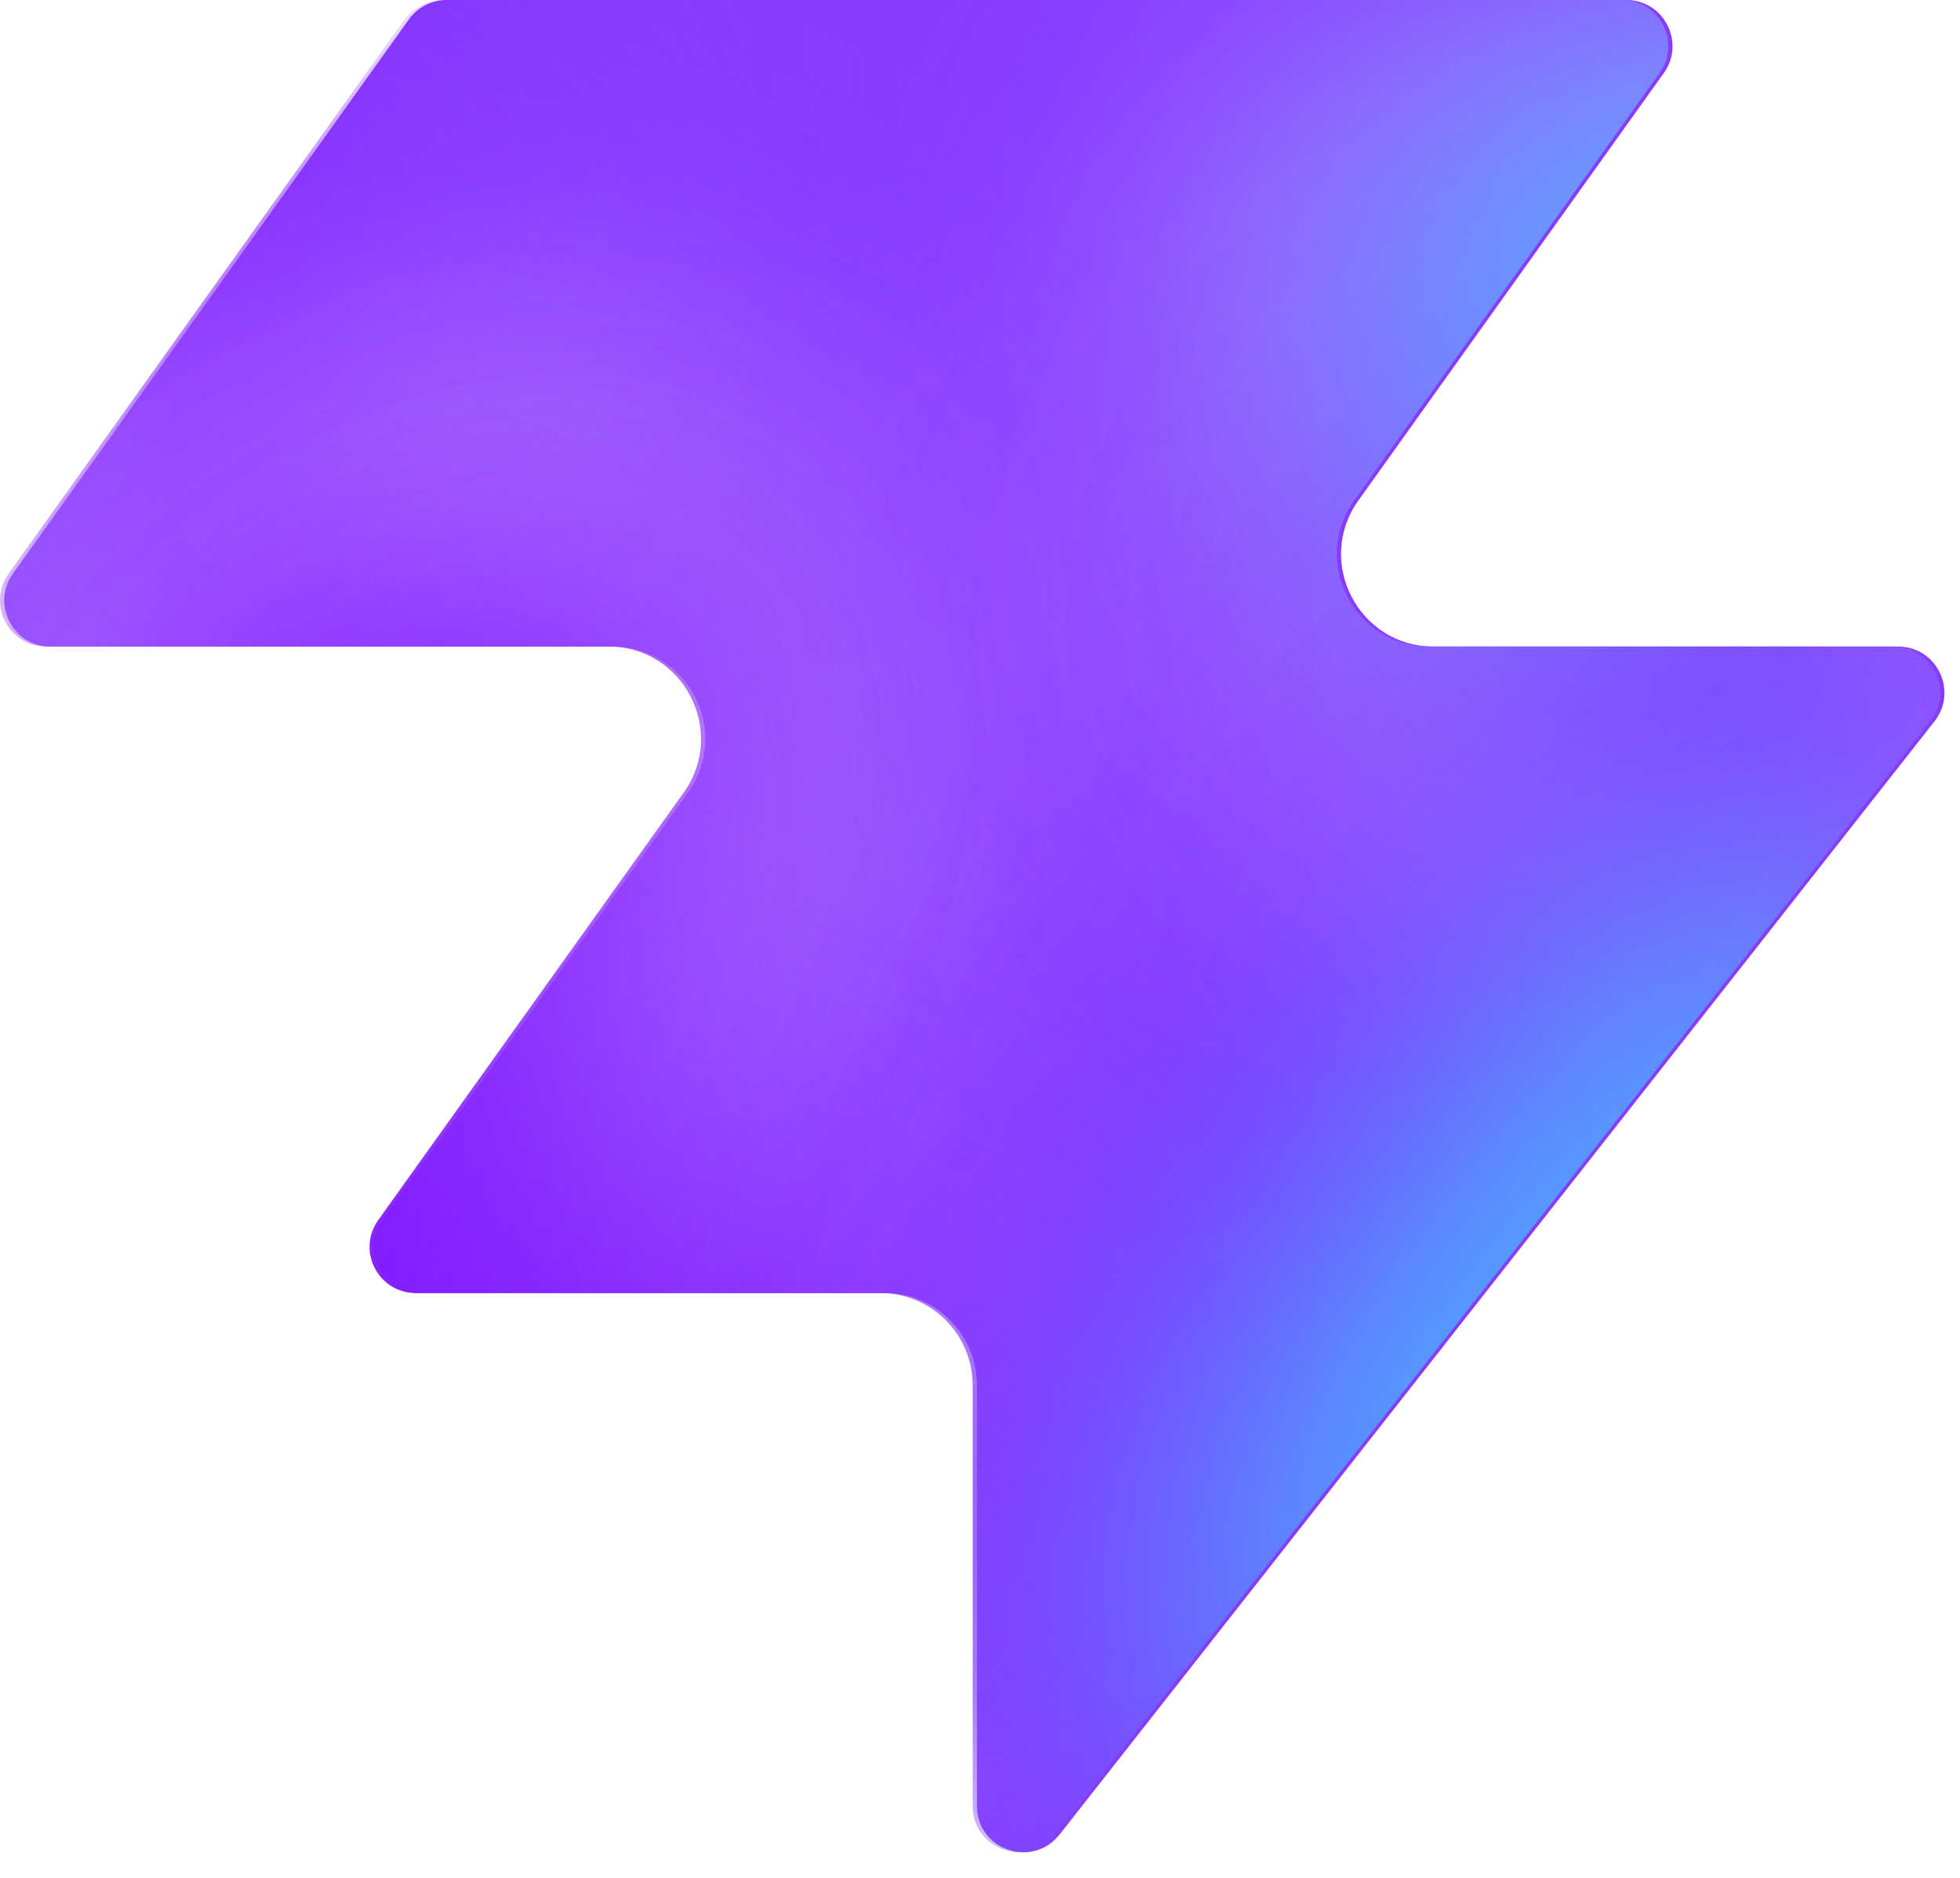
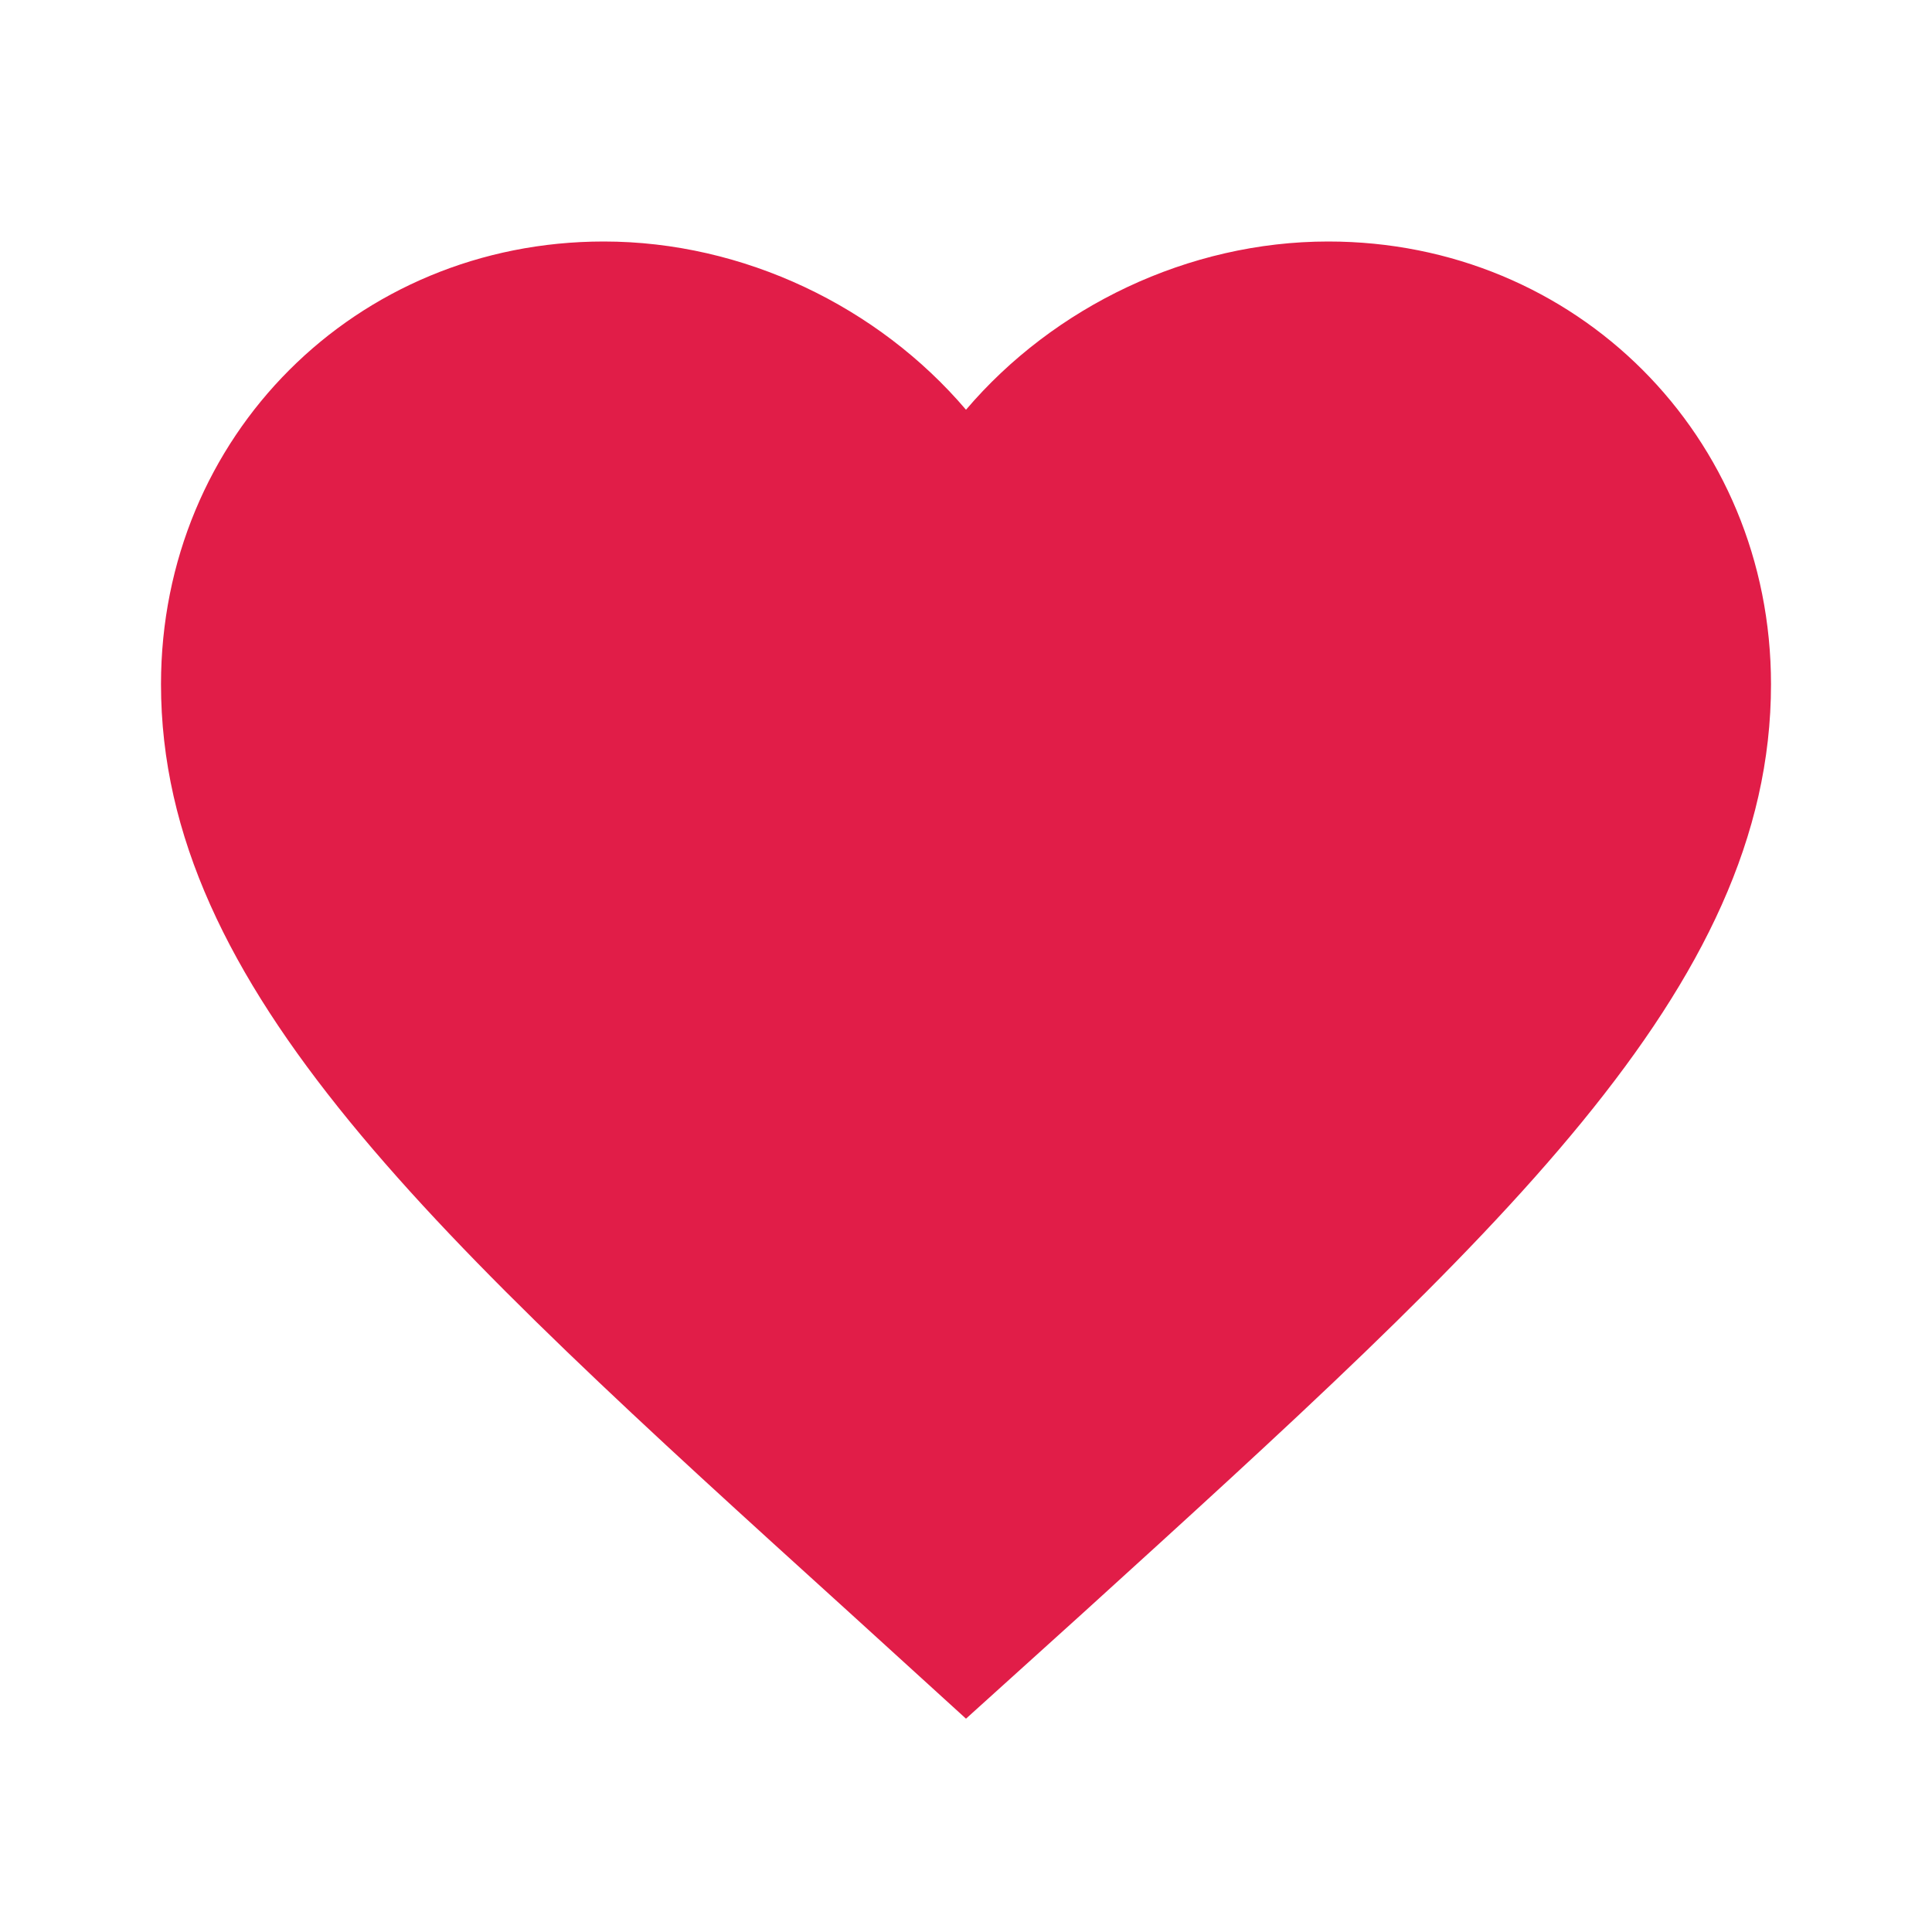
- <svg xmlns="http://www.w3.org/2000/svg" width="48" height="46" fill="none" viewBox="0 0 48 46">
-   <path fill="#863bff" d="M25.946 44.938c-.664.845-2.021.375-2.021-.698V33.937a2.26 2.26 0 0 0-2.262-2.262H10.287c-.92 0-1.456-1.04-.92-1.788l7.48-10.471c1.07-1.497 0-3.578-1.842-3.578H1.237c-.92 0-1.456-1.04-.92-1.788L10.013.474c.214-.297.556-.474.92-.474h28.894c.92 0 1.456 1.04.92 1.788l-7.48 10.471c-1.07 1.498 0 3.579 1.842 3.579h11.377c.943 0 1.473 1.088.89 1.83L25.947 44.94z" style="fill:#863bff;fill:color(display-p3 .525 .23 1);fill-opacity:1" />
-   <mask id="a" width="48" height="46" x="0" y="0" maskUnits="userSpaceOnUse" style="mask-type:alpha">
-     <path fill="#000" d="M25.842 44.938c-.664.844-2.021.375-2.021-.698V33.937a2.26 2.26 0 0 0-2.262-2.262H10.183c-.92 0-1.456-1.04-.92-1.788l7.48-10.471c1.07-1.498 0-3.579-1.842-3.579H1.133c-.92 0-1.456-1.04-.92-1.787L9.91.473c.214-.297.556-.474.92-.474h28.894c.92 0 1.456 1.04.92 1.788l-7.48 10.471c-1.07 1.498 0 3.578 1.842 3.578h11.377c.943 0 1.473 1.088.89 1.832L25.843 44.94z" style="fill:#000;fill-opacity:1" />
-   </mask>
-   <g mask="url(#a)">
-     <g filter="url(#b)">
-       <ellipse cx="5.508" cy="14.704" fill="#ede6ff" rx="5.508" ry="14.704" style="fill:#ede6ff;fill:color(display-p3 .927 .903 1);fill-opacity:1" transform="matrix(.00324 1 1 -.00324 -4.47 31.516)" />
-     </g>
-     <g filter="url(#c)">
-       <ellipse cx="10.399" cy="29.851" fill="#ede6ff" rx="10.399" ry="29.851" style="fill:#ede6ff;fill:color(display-p3 .927 .903 1);fill-opacity:1" transform="matrix(.00324 1 1 -.00324 -39.328 7.883)" />
-     </g>
-     <g filter="url(#d)">
-       <ellipse cx="5.508" cy="30.487" fill="#7e14ff" rx="5.508" ry="30.487" style="fill:#7e14ff;fill:color(display-p3 .492 .077 1);fill-opacity:1" transform="rotate(89.814 -25.913 -14.639)scale(1 -1)" />
-     </g>
-     <g filter="url(#e)">
-       <ellipse cx="5.508" cy="30.599" fill="#7e14ff" rx="5.508" ry="30.599" style="fill:#7e14ff;fill:color(display-p3 .492 .077 1);fill-opacity:1" transform="rotate(89.814 -32.644 -3.334)scale(1 -1)" />
-     </g>
-     <g filter="url(#f)">
-       <ellipse cx="5.508" cy="30.599" fill="#7e14ff" rx="5.508" ry="30.599" style="fill:#7e14ff;fill:color(display-p3 .492 .077 1);fill-opacity:1" transform="matrix(.00324 1 1 -.00324 -34.34 30.47)" />
-     </g>
-     <g filter="url(#g)">
-       <ellipse cx="14.072" cy="22.078" fill="#ede6ff" rx="14.072" ry="22.078" style="fill:#ede6ff;fill:color(display-p3 .927 .903 1);fill-opacity:1" transform="rotate(93.35 24.506 48.493)scale(-1 1)" />
-     </g>
-     <g filter="url(#h)">
-       <ellipse cx="3.47" cy="21.501" fill="#7e14ff" rx="3.47" ry="21.501" style="fill:#7e14ff;fill:color(display-p3 .492 .077 1);fill-opacity:1" transform="rotate(89.009 28.708 47.59)scale(-1 1)" />
-     </g>
-     <g filter="url(#i)">
-       <ellipse cx="3.47" cy="21.501" fill="#7e14ff" rx="3.47" ry="21.501" style="fill:#7e14ff;fill:color(display-p3 .492 .077 1);fill-opacity:1" transform="rotate(89.009 28.708 47.59)scale(-1 1)" />
-     </g>
-     <g filter="url(#j)">
-       <ellipse cx=".387" cy="8.972" fill="#7e14ff" rx="4.407" ry="29.108" style="fill:#7e14ff;fill:color(display-p3 .492 .077 1);fill-opacity:1" transform="rotate(39.51 .387 8.972)" />
-     </g>
-     <g filter="url(#k)">
-       <ellipse cx="47.523" cy="-6.092" fill="#7e14ff" rx="4.407" ry="29.108" style="fill:#7e14ff;fill:color(display-p3 .492 .077 1);fill-opacity:1" transform="rotate(37.892 47.523 -6.092)" />
-     </g>
-     <g filter="url(#l)">
-       <ellipse cx="41.412" cy="6.333" fill="#47bfff" rx="5.971" ry="9.665" style="fill:#47bfff;fill:color(display-p3 .28 .748 1);fill-opacity:1" transform="rotate(37.892 41.412 6.333)" />
-     </g>
-     <g filter="url(#m)">
-       <ellipse cx="-1.879" cy="38.332" fill="#7e14ff" rx="4.407" ry="29.108" style="fill:#7e14ff;fill:color(display-p3 .492 .077 1);fill-opacity:1" transform="rotate(37.892 -1.88 38.332)" />
-     </g>
-     <g filter="url(#n)">
-       <ellipse cx="-1.879" cy="38.332" fill="#7e14ff" rx="4.407" ry="29.108" style="fill:#7e14ff;fill:color(display-p3 .492 .077 1);fill-opacity:1" transform="rotate(37.892 -1.88 38.332)" />
-     </g>
-     <g filter="url(#o)">
-       <ellipse cx="35.651" cy="29.907" fill="#7e14ff" rx="4.407" ry="29.108" style="fill:#7e14ff;fill:color(display-p3 .492 .077 1);fill-opacity:1" transform="rotate(37.892 35.651 29.907)" />
-     </g>
-     <g filter="url(#p)">
-       <ellipse cx="38.418" cy="32.4" fill="#47bfff" rx="5.971" ry="15.297" style="fill:#47bfff;fill:color(display-p3 .28 .748 1);fill-opacity:1" transform="rotate(37.892 38.418 32.4)" />
-     </g>
-   </g>
-   <defs>
-     <filter id="b" width="60.045" height="41.654" x="-19.77" y="16.149" color-interpolation-filters="sRGB" filterUnits="userSpaceOnUse">
-       <feFlood flood-opacity="0" result="BackgroundImageFix" />
-       <feBlend in="SourceGraphic" in2="BackgroundImageFix" result="shape" />
-       <feGaussianBlur result="effect1_foregroundBlur_2002_17158" stdDeviation="7.659" />
-     </filter>
-     <filter id="c" width="90.34" height="51.437" x="-54.613" y="-7.533" color-interpolation-filters="sRGB" filterUnits="userSpaceOnUse">
-       <feFlood flood-opacity="0" result="BackgroundImageFix" />
-       <feBlend in="SourceGraphic" in2="BackgroundImageFix" result="shape" />
-       <feGaussianBlur result="effect1_foregroundBlur_2002_17158" stdDeviation="7.659" />
-     </filter>
-     <filter id="d" width="79.355" height="29.4" x="-49.64" y="2.03" color-interpolation-filters="sRGB" filterUnits="userSpaceOnUse">
-       <feFlood flood-opacity="0" result="BackgroundImageFix" />
-       <feBlend in="SourceGraphic" in2="BackgroundImageFix" result="shape" />
-       <feGaussianBlur result="effect1_foregroundBlur_2002_17158" stdDeviation="4.596" />
-     </filter>
-     <filter id="e" width="79.579" height="29.4" x="-45.045" y="20.029" color-interpolation-filters="sRGB" filterUnits="userSpaceOnUse">
-       <feFlood flood-opacity="0" result="BackgroundImageFix" />
-       <feBlend in="SourceGraphic" in2="BackgroundImageFix" result="shape" />
-       <feGaussianBlur result="effect1_foregroundBlur_2002_17158" stdDeviation="4.596" />
-     </filter>
-     <filter id="f" width="79.579" height="29.4" x="-43.513" y="21.178" color-interpolation-filters="sRGB" filterUnits="userSpaceOnUse">
-       <feFlood flood-opacity="0" result="BackgroundImageFix" />
-       <feBlend in="SourceGraphic" in2="BackgroundImageFix" result="shape" />
-       <feGaussianBlur result="effect1_foregroundBlur_2002_17158" stdDeviation="4.596" />
-     </filter>
-     <filter id="g" width="74.749" height="58.852" x="15.756" y="-17.901" color-interpolation-filters="sRGB" filterUnits="userSpaceOnUse">
-       <feFlood flood-opacity="0" result="BackgroundImageFix" />
-       <feBlend in="SourceGraphic" in2="BackgroundImageFix" result="shape" />
-       <feGaussianBlur result="effect1_foregroundBlur_2002_17158" stdDeviation="7.659" />
-     </filter>
-     <filter id="h" width="61.377" height="25.362" x="23.548" y="2.284" color-interpolation-filters="sRGB" filterUnits="userSpaceOnUse">
-       <feFlood flood-opacity="0" result="BackgroundImageFix" />
-       <feBlend in="SourceGraphic" in2="BackgroundImageFix" result="shape" />
-       <feGaussianBlur result="effect1_foregroundBlur_2002_17158" stdDeviation="4.596" />
-     </filter>
-     <filter id="i" width="61.377" height="25.362" x="23.548" y="2.284" color-interpolation-filters="sRGB" filterUnits="userSpaceOnUse">
-       <feFlood flood-opacity="0" result="BackgroundImageFix" />
-       <feBlend in="SourceGraphic" in2="BackgroundImageFix" result="shape" />
-       <feGaussianBlur result="effect1_foregroundBlur_2002_17158" stdDeviation="4.596" />
-     </filter>
-     <filter id="j" width="56.045" height="63.649" x="-27.636" y="-22.853" color-interpolation-filters="sRGB" filterUnits="userSpaceOnUse">
-       <feFlood flood-opacity="0" result="BackgroundImageFix" />
-       <feBlend in="SourceGraphic" in2="BackgroundImageFix" result="shape" />
-       <feGaussianBlur result="effect1_foregroundBlur_2002_17158" stdDeviation="4.596" />
-     </filter>
-     <filter id="k" width="54.814" height="64.646" x="20.116" y="-38.415" color-interpolation-filters="sRGB" filterUnits="userSpaceOnUse">
-       <feFlood flood-opacity="0" result="BackgroundImageFix" />
-       <feBlend in="SourceGraphic" in2="BackgroundImageFix" result="shape" />
-       <feGaussianBlur result="effect1_foregroundBlur_2002_17158" stdDeviation="4.596" />
-     </filter>
-     <filter id="l" width="33.541" height="35.313" x="24.641" y="-11.323" color-interpolation-filters="sRGB" filterUnits="userSpaceOnUse">
-       <feFlood flood-opacity="0" result="BackgroundImageFix" />
-       <feBlend in="SourceGraphic" in2="BackgroundImageFix" result="shape" />
-       <feGaussianBlur result="effect1_foregroundBlur_2002_17158" stdDeviation="4.596" />
-     </filter>
-     <filter id="m" width="54.814" height="64.646" x="-29.286" y="6.009" color-interpolation-filters="sRGB" filterUnits="userSpaceOnUse">
-       <feFlood flood-opacity="0" result="BackgroundImageFix" />
-       <feBlend in="SourceGraphic" in2="BackgroundImageFix" result="shape" />
-       <feGaussianBlur result="effect1_foregroundBlur_2002_17158" stdDeviation="4.596" />
-     </filter>
-     <filter id="n" width="54.814" height="64.646" x="-29.286" y="6.009" color-interpolation-filters="sRGB" filterUnits="userSpaceOnUse">
-       <feFlood flood-opacity="0" result="BackgroundImageFix" />
-       <feBlend in="SourceGraphic" in2="BackgroundImageFix" result="shape" />
-       <feGaussianBlur result="effect1_foregroundBlur_2002_17158" stdDeviation="4.596" />
-     </filter>
-     <filter id="o" width="54.814" height="64.646" x="8.244" y="-2.416" color-interpolation-filters="sRGB" filterUnits="userSpaceOnUse">
-       <feFlood flood-opacity="0" result="BackgroundImageFix" />
-       <feBlend in="SourceGraphic" in2="BackgroundImageFix" result="shape" />
-       <feGaussianBlur result="effect1_foregroundBlur_2002_17158" stdDeviation="4.596" />
-     </filter>
-     <filter id="p" width="39.409" height="43.623" x="18.713" y="10.588" color-interpolation-filters="sRGB" filterUnits="userSpaceOnUse">
-       <feFlood flood-opacity="0" result="BackgroundImageFix" />
-       <feBlend in="SourceGraphic" in2="BackgroundImageFix" result="shape" />
-       <feGaussianBlur result="effect1_foregroundBlur_2002_17158" stdDeviation="4.596" />
-     </filter>
-   </defs>
+ <svg xmlns="http://www.w3.org/2000/svg" viewBox="0 0 24 24" fill="#e11d48">
+   <path d="M12 21.35l-1.45-1.32C5.4 15.36 2 12.28 2 8.5 2 5.42 4.42 3 7.5 3c1.74 0 3.41.81 4.5 2.09C13.09 3.81 14.76 3 16.5 3 19.58 3 22 5.42 22 8.5c0 3.78-3.4 6.86-8.55 11.54L12 21.35z" />
</svg>
